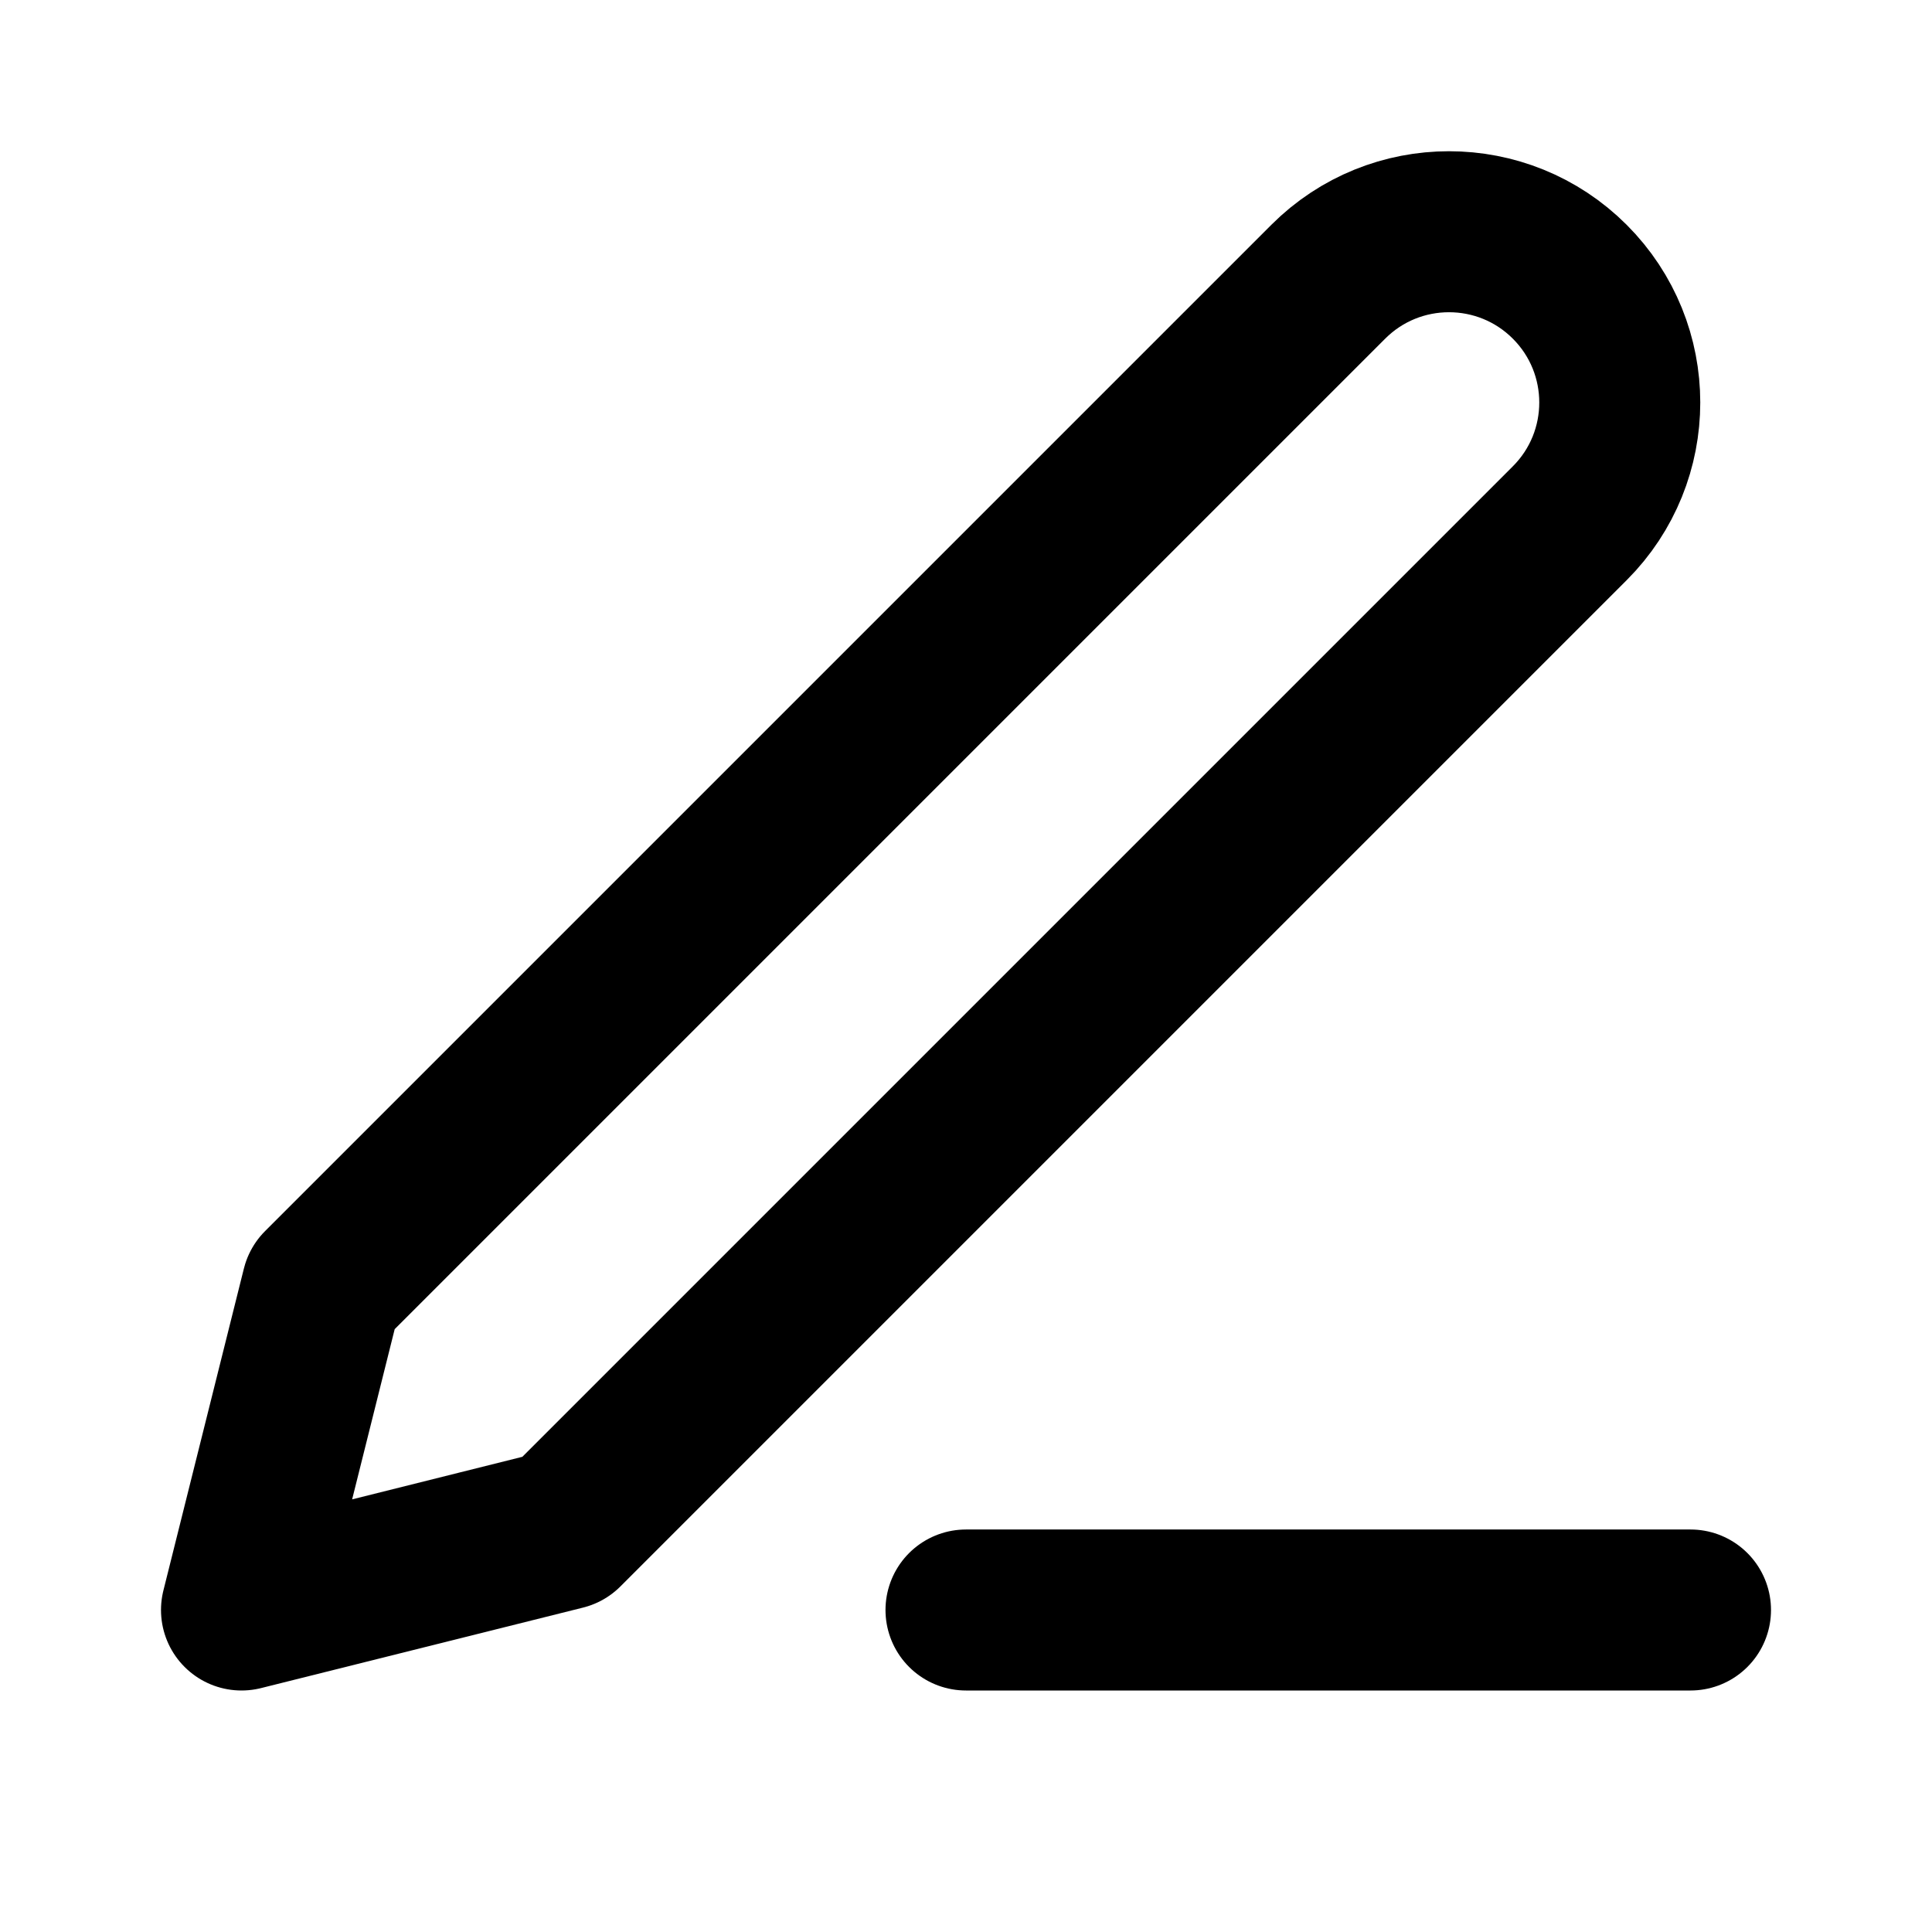
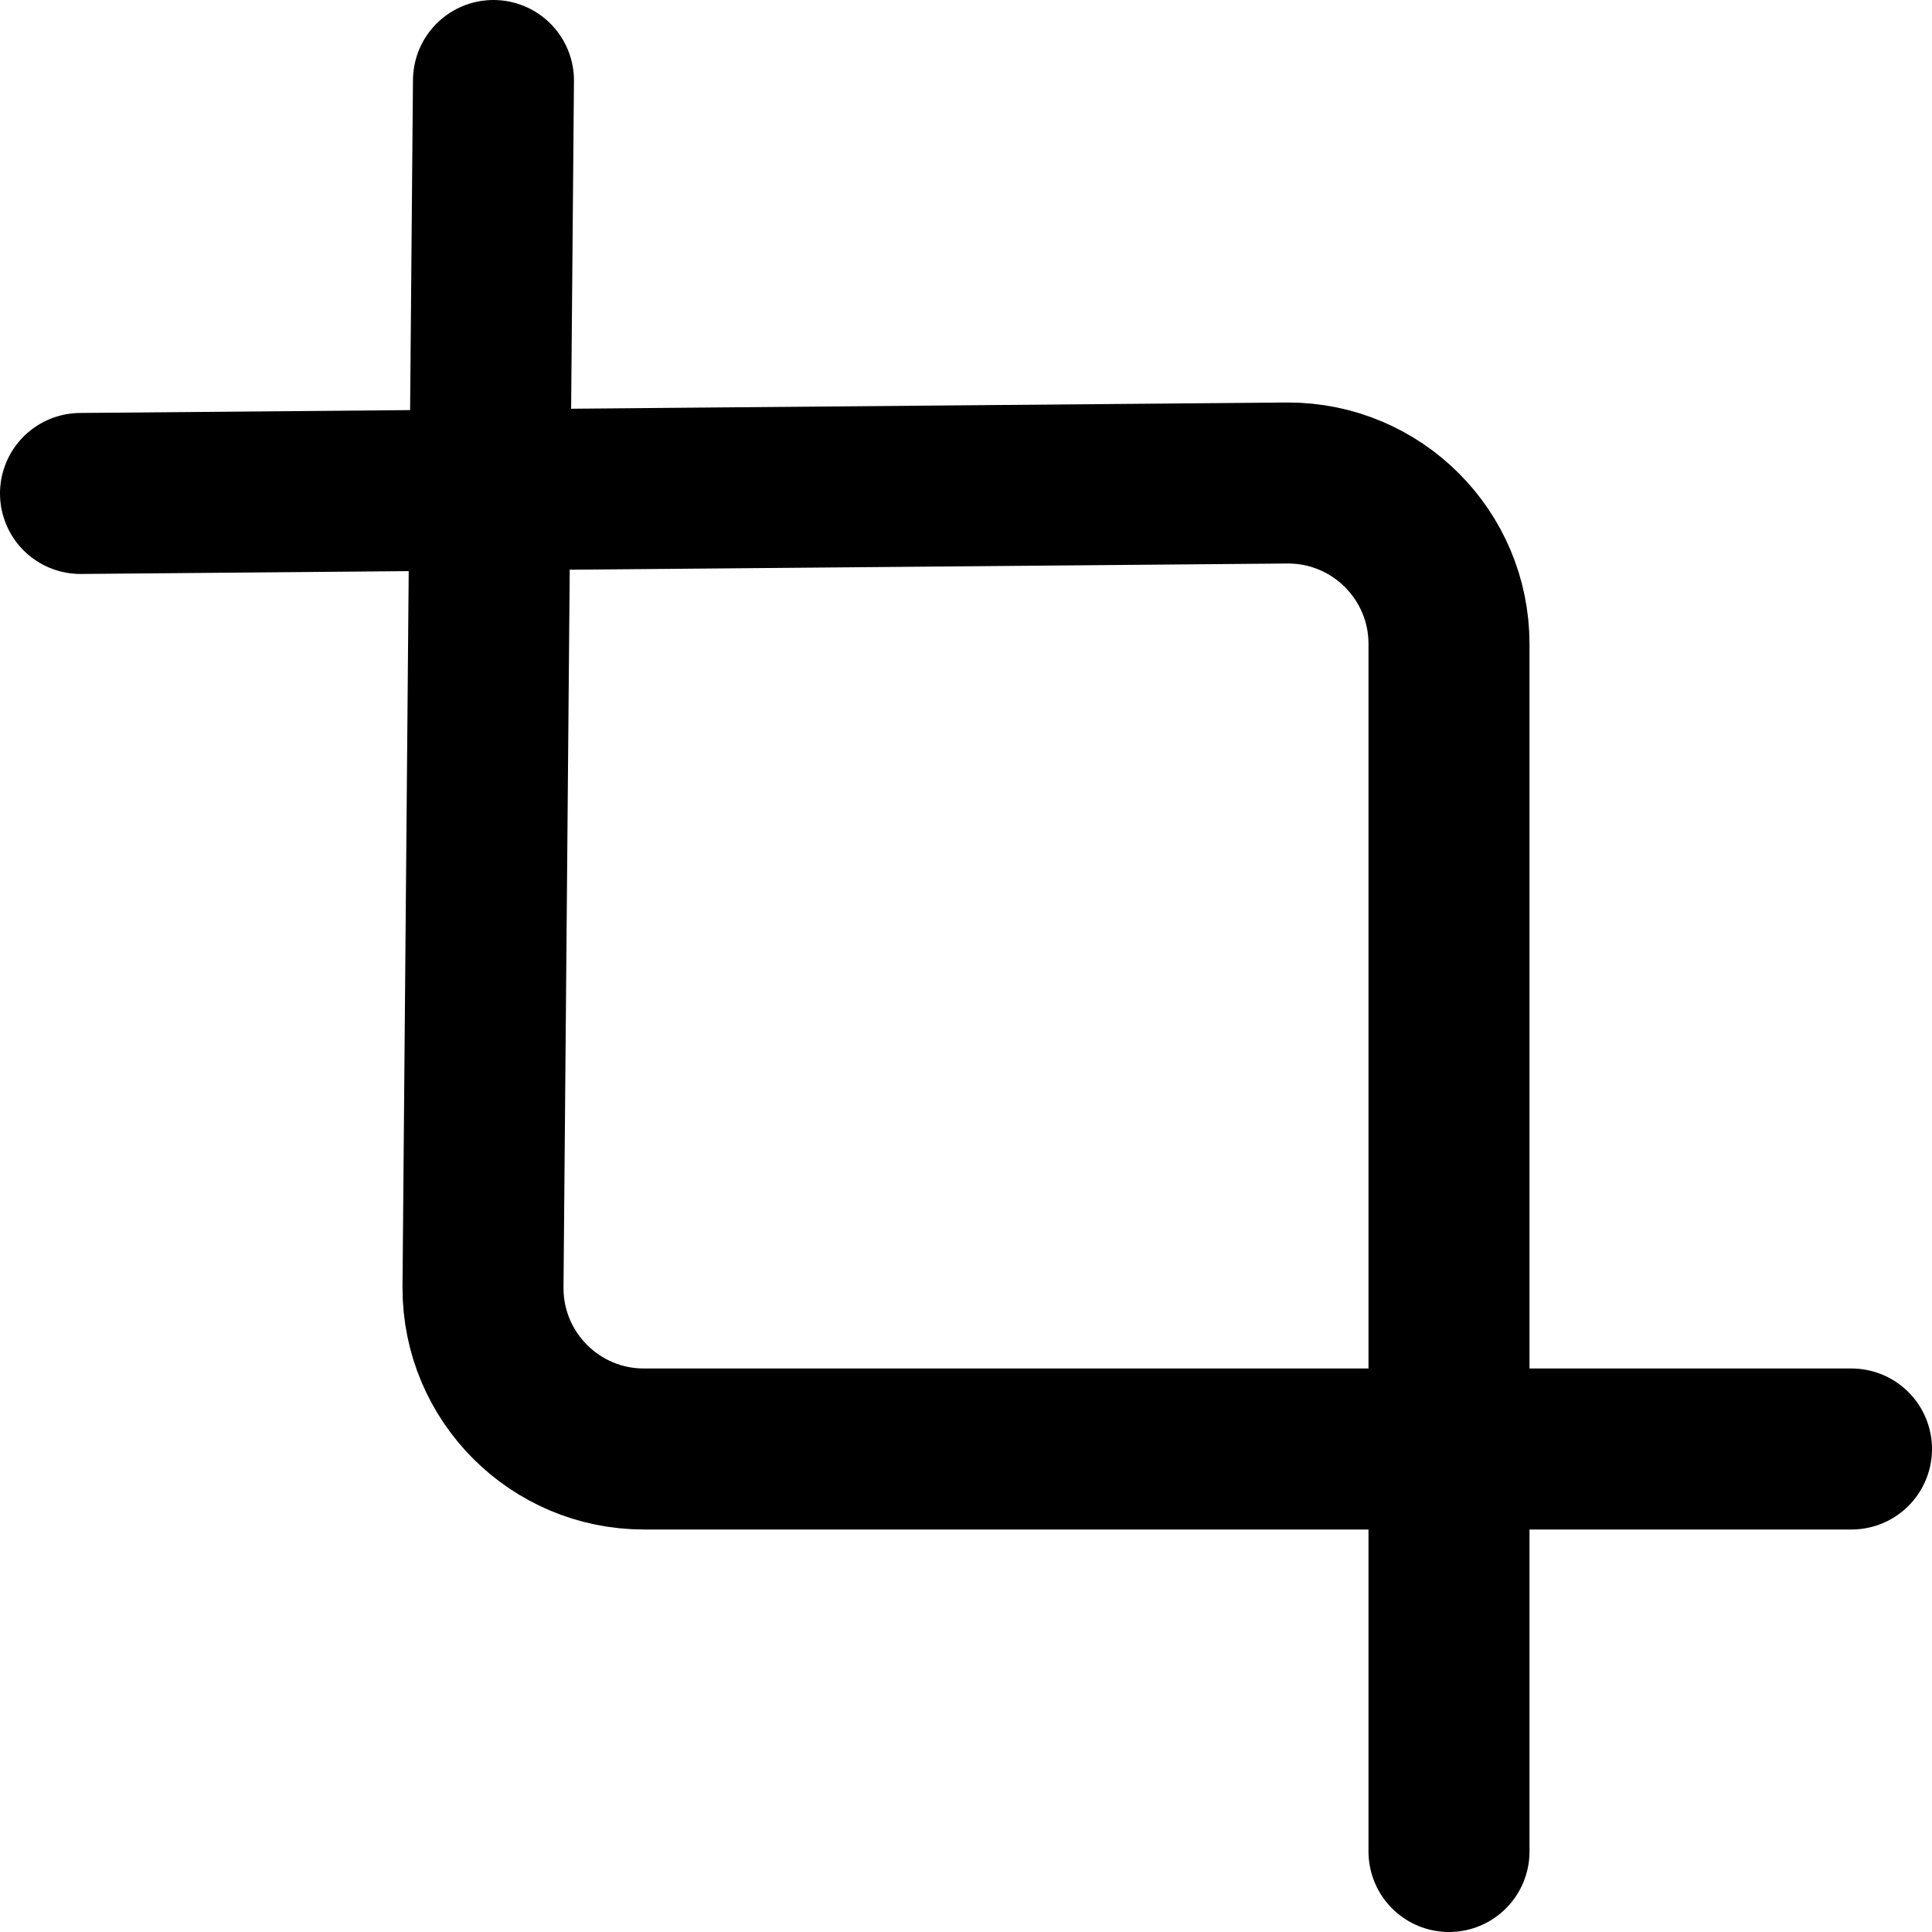
<svg xmlns="http://www.w3.org/2000/svg" width="24" height="24" viewBox="0 0 24 24" fill="none" stroke="currentColor" stroke-width="2" stroke-linecap="round" stroke-linejoin="round">
-   <path d="M12 20h9" />
-   <path d="M16.5 3.5a2.121 2.121 0 0 1 3 3L7 19l-4 1 1-4L16.5 3.5z" />
+   <path d="M6.13 1L6 16a2 2 0 0 0 2 2h15" />
+   <path d="M1 6.13L16 6a2 2 0 0 1 2 2v15" />
</svg>
